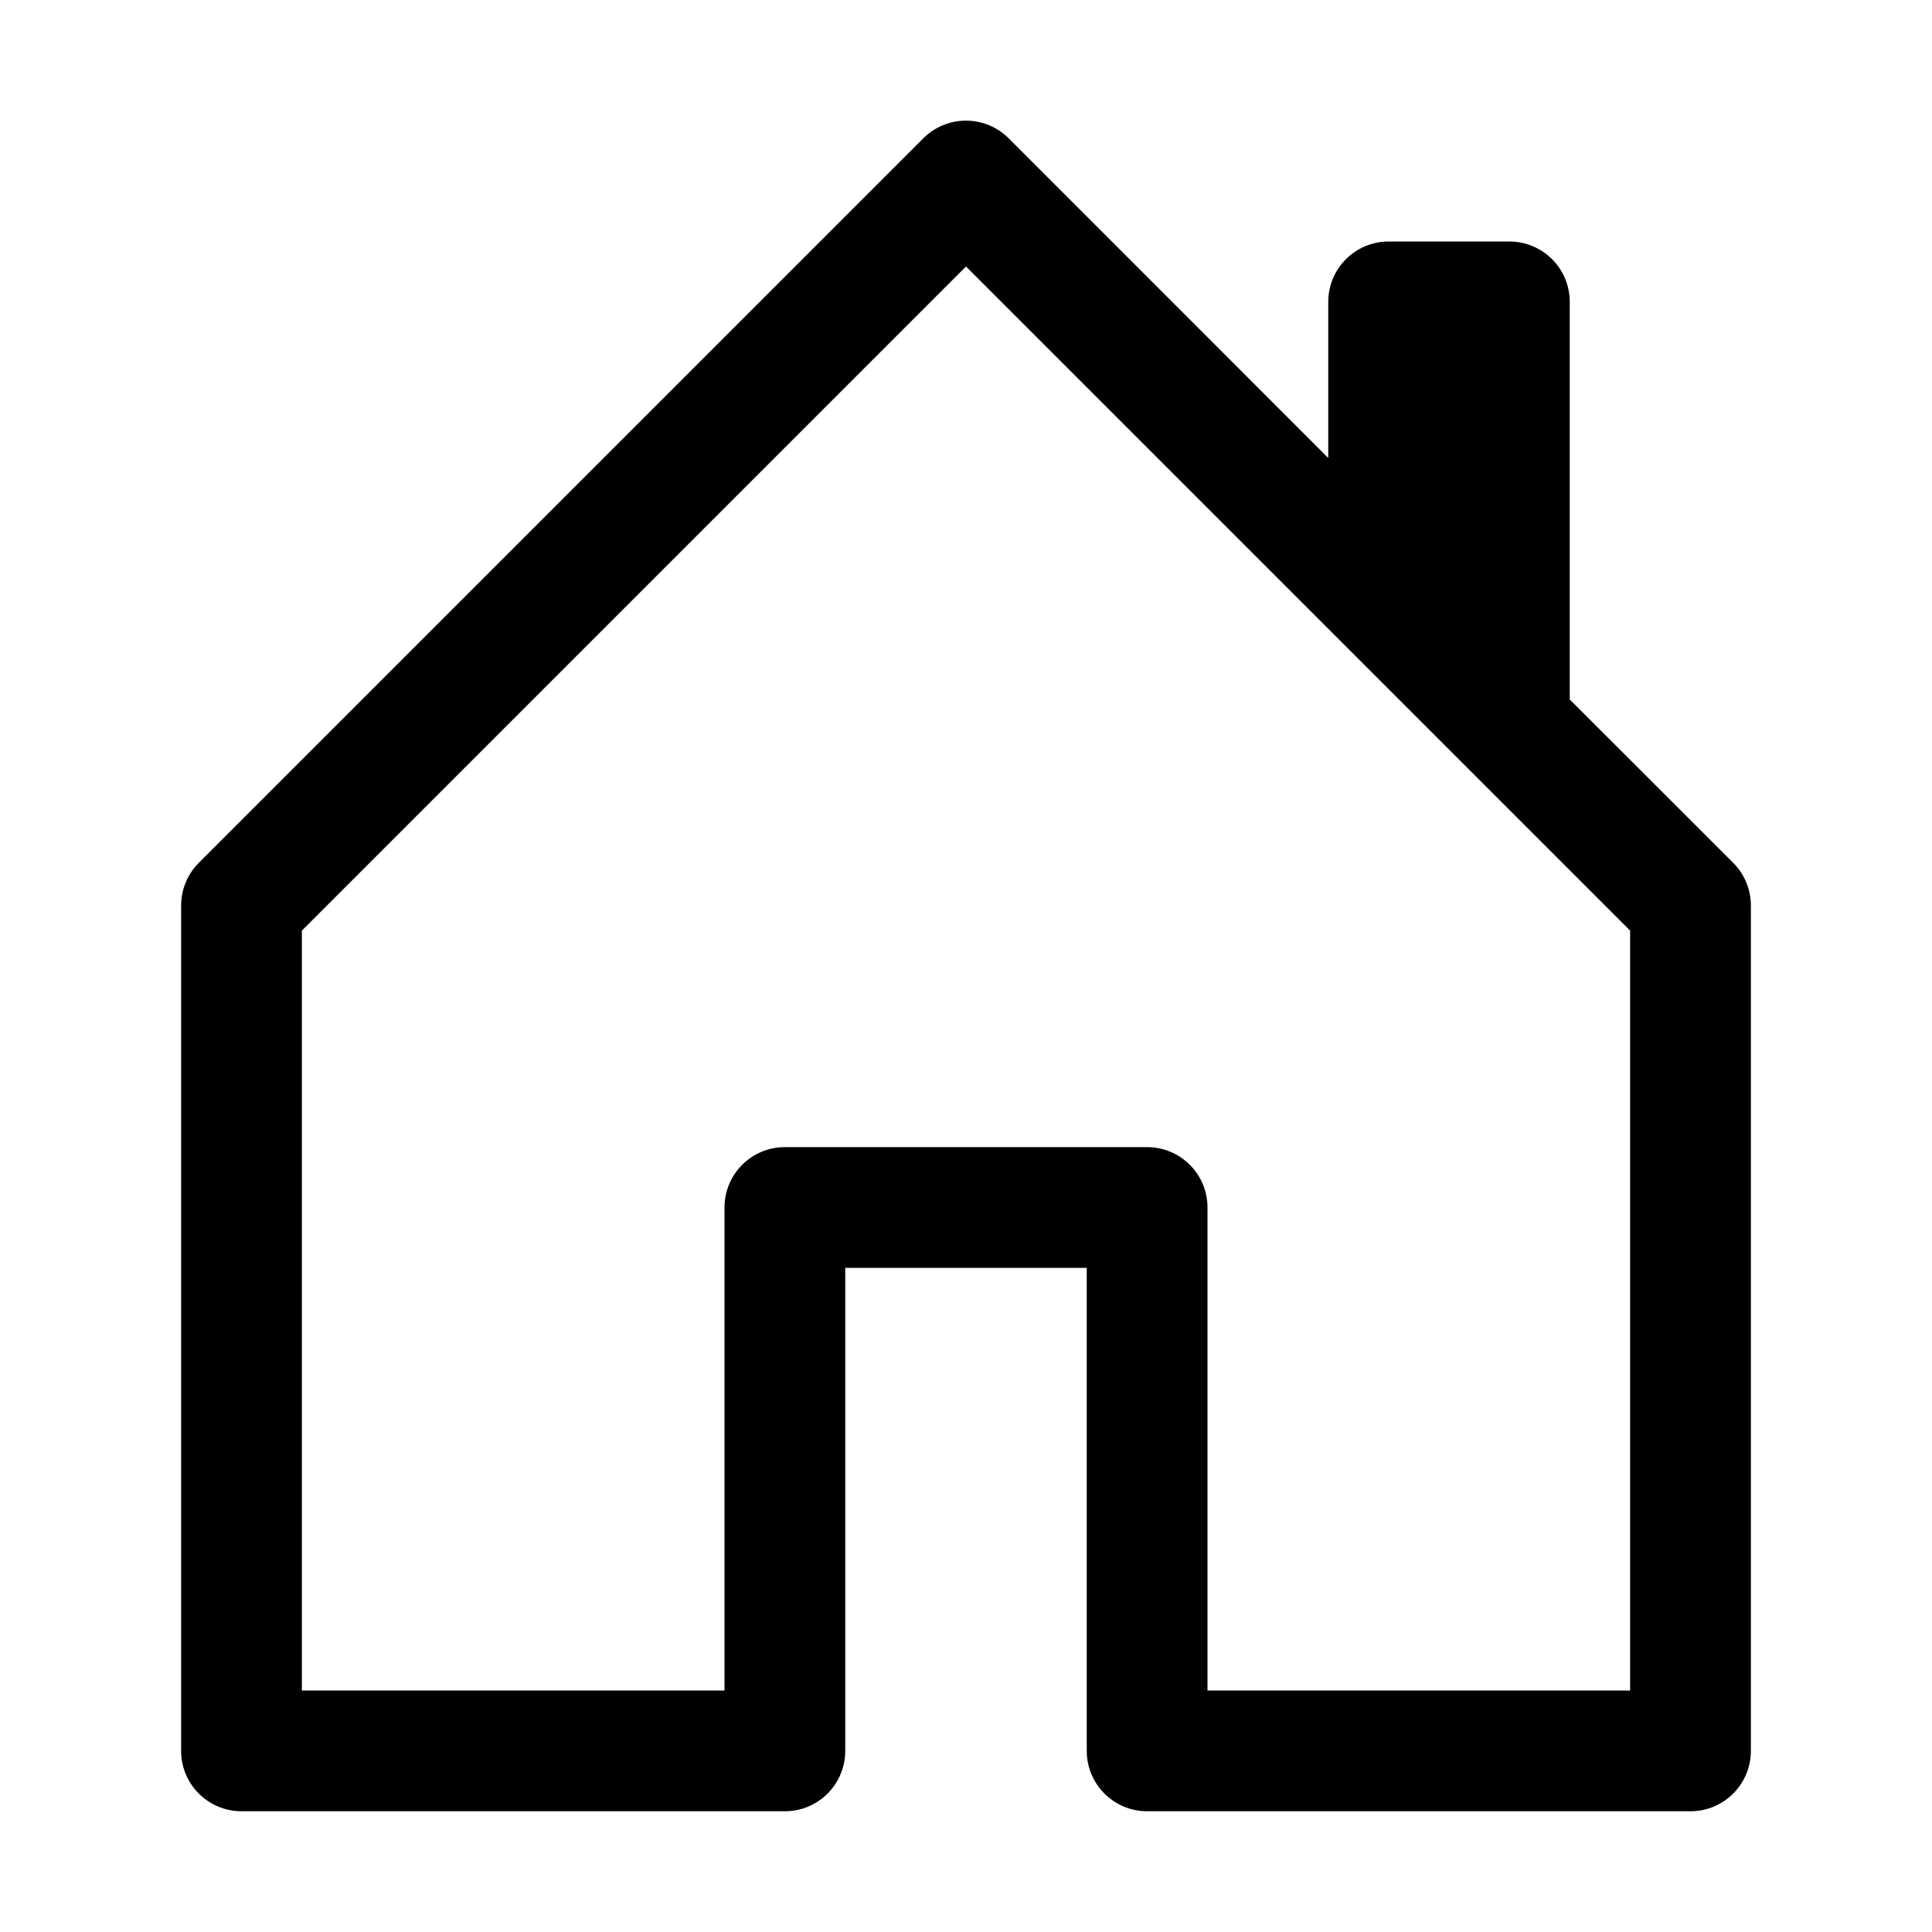
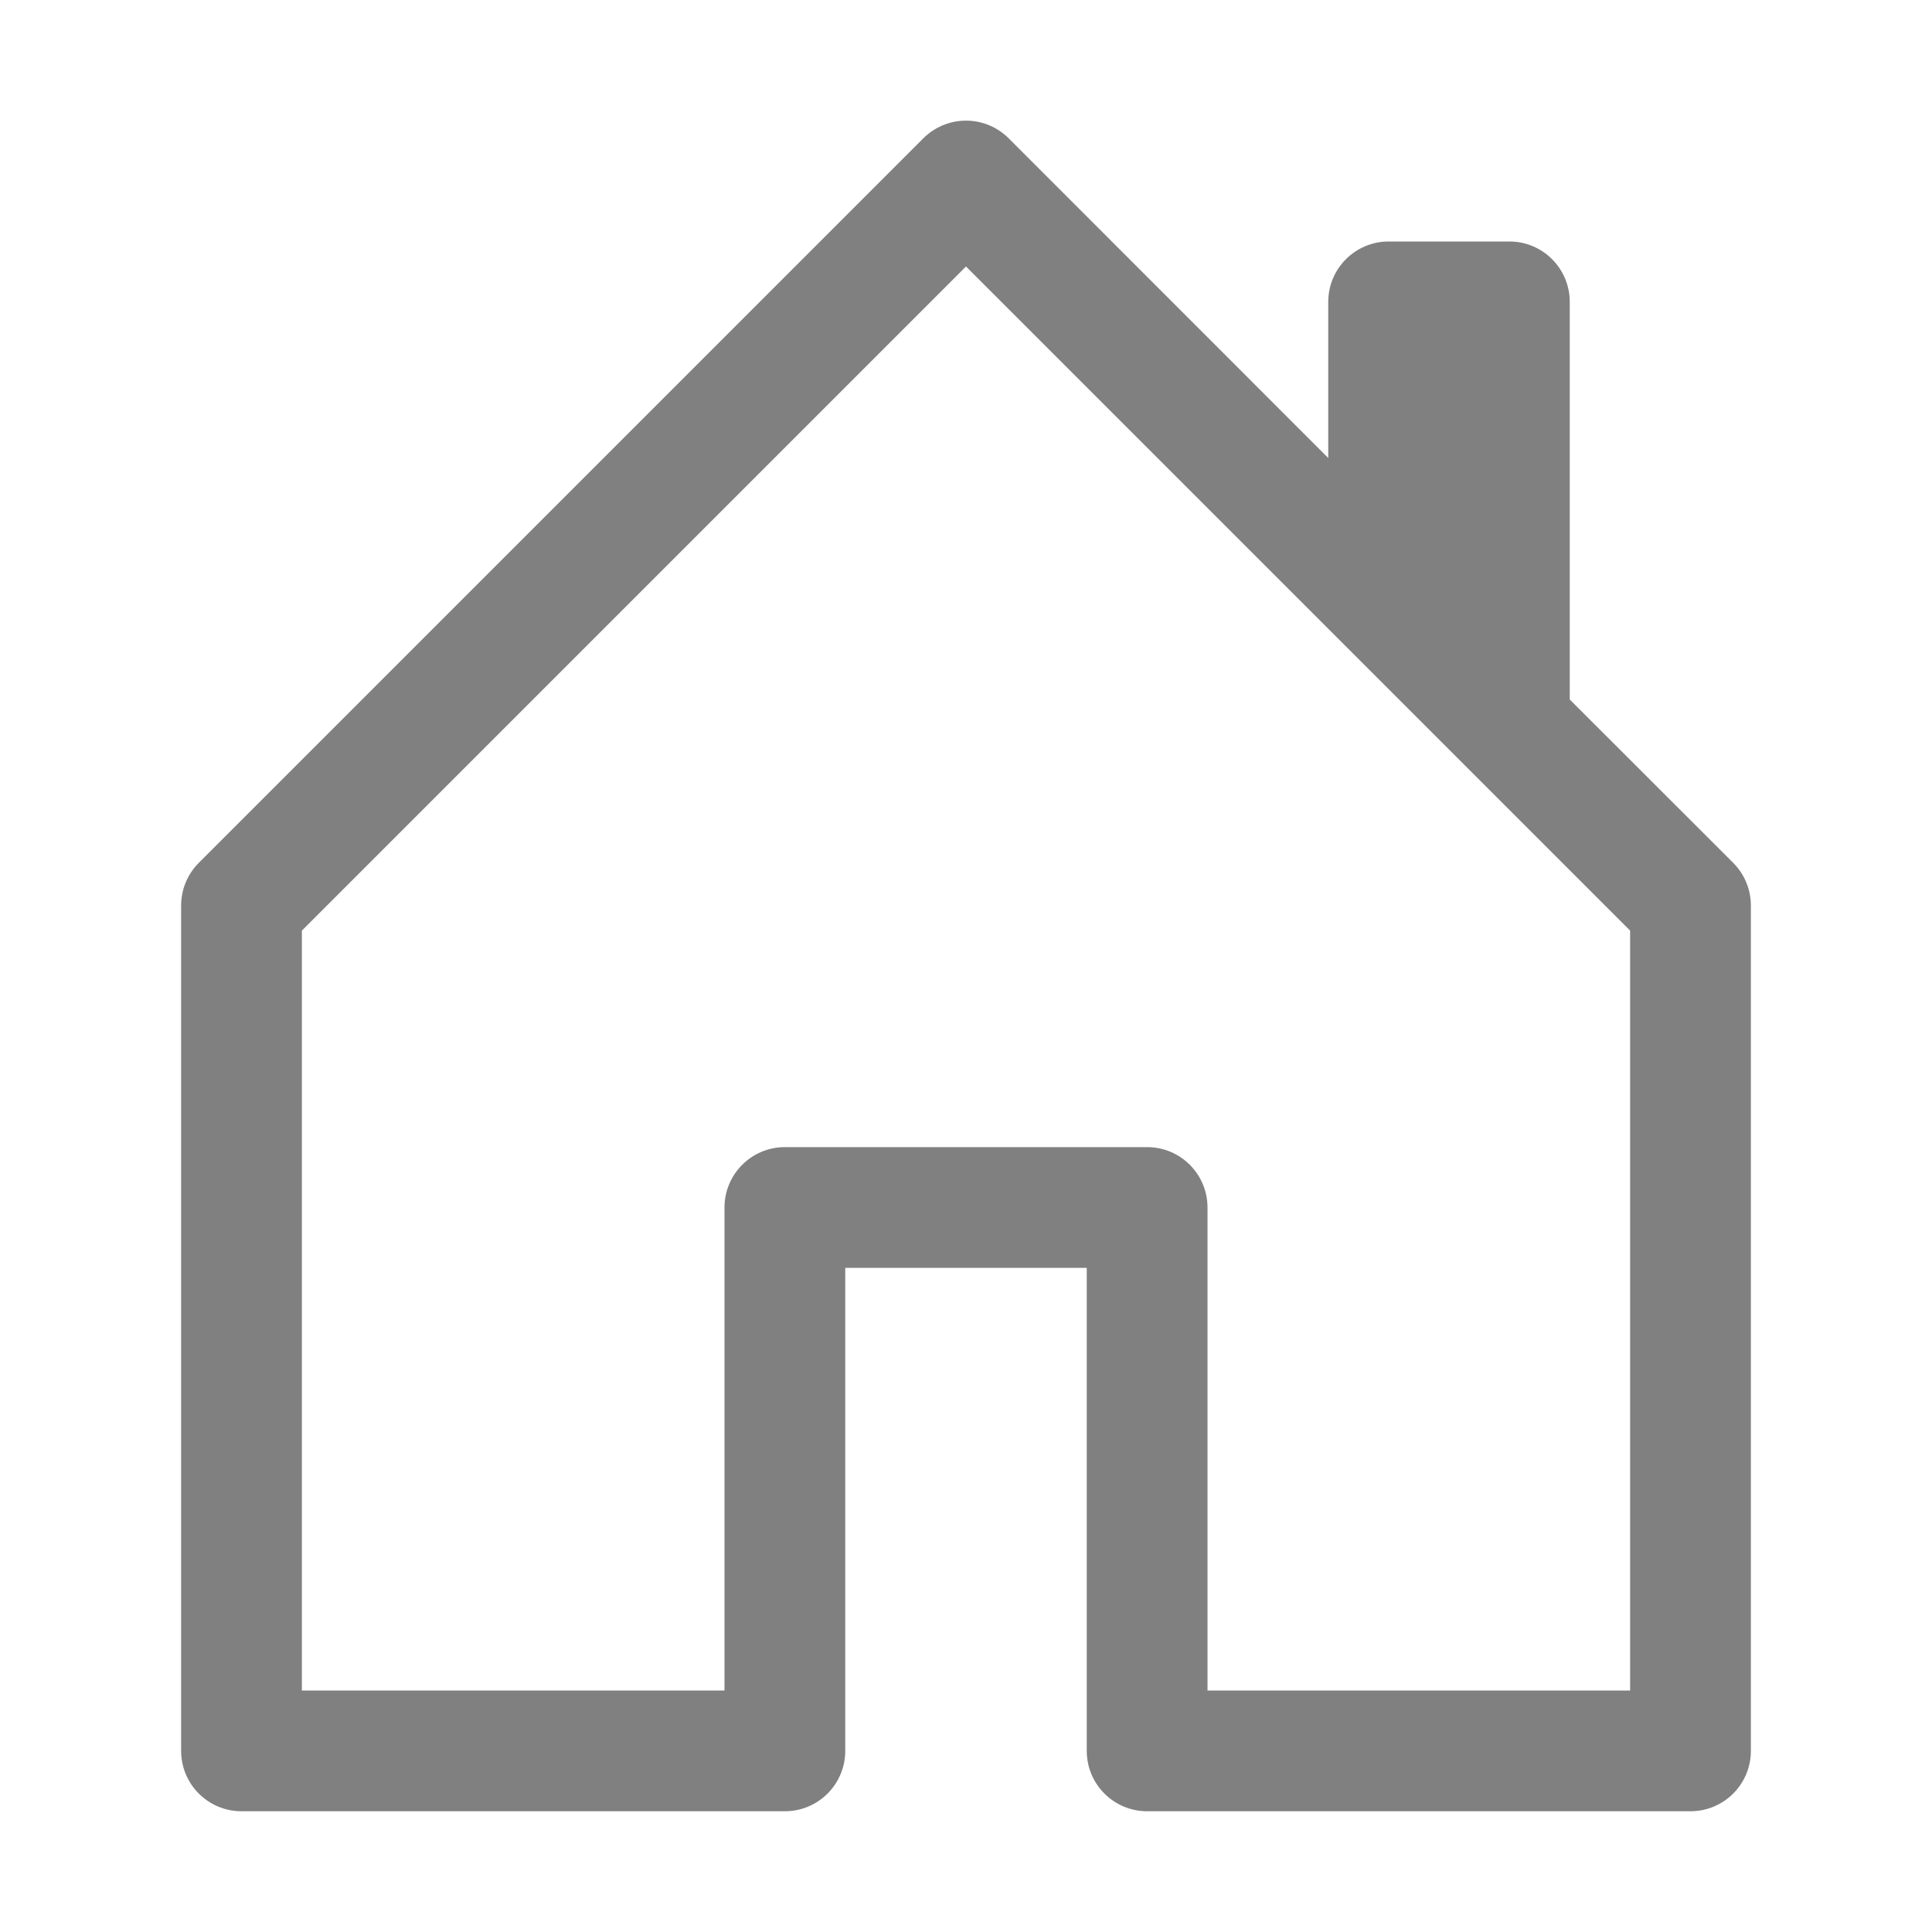
- <svg xmlns="http://www.w3.org/2000/svg" width="16" height="16" fill="currentColor" class="bi bi-house-door" viewBox="0 0 16 16">
+ <svg xmlns="http://www.w3.org/2000/svg" color="gray" width="16" height="16" fill="currentColor" class="bi bi-house-door" viewBox="0 0 16 16">
  <path d="M8.354 1.146a.5.5 0 0 0-.708 0l-6 6A.5.5 0 0 0 1.5 7.5v7a.5.5 0 0 0 .5.5h4.5a.5.5 0 0 0 .5-.5v-4h2v4a.5.5 0 0 0 .5.5H14a.5.5 0 0 0 .5-.5v-7a.5.5 0 0 0-.146-.354L13 5.793V2.5a.5.5 0 0 0-.5-.5h-1a.5.5 0 0 0-.5.5v1.293L8.354 1.146ZM2.5 14V7.707l5.5-5.5 5.5 5.5V14H10v-4a.5.5 0 0 0-.5-.5h-3a.5.5 0 0 0-.5.5v4H2.5Z" />
</svg>
